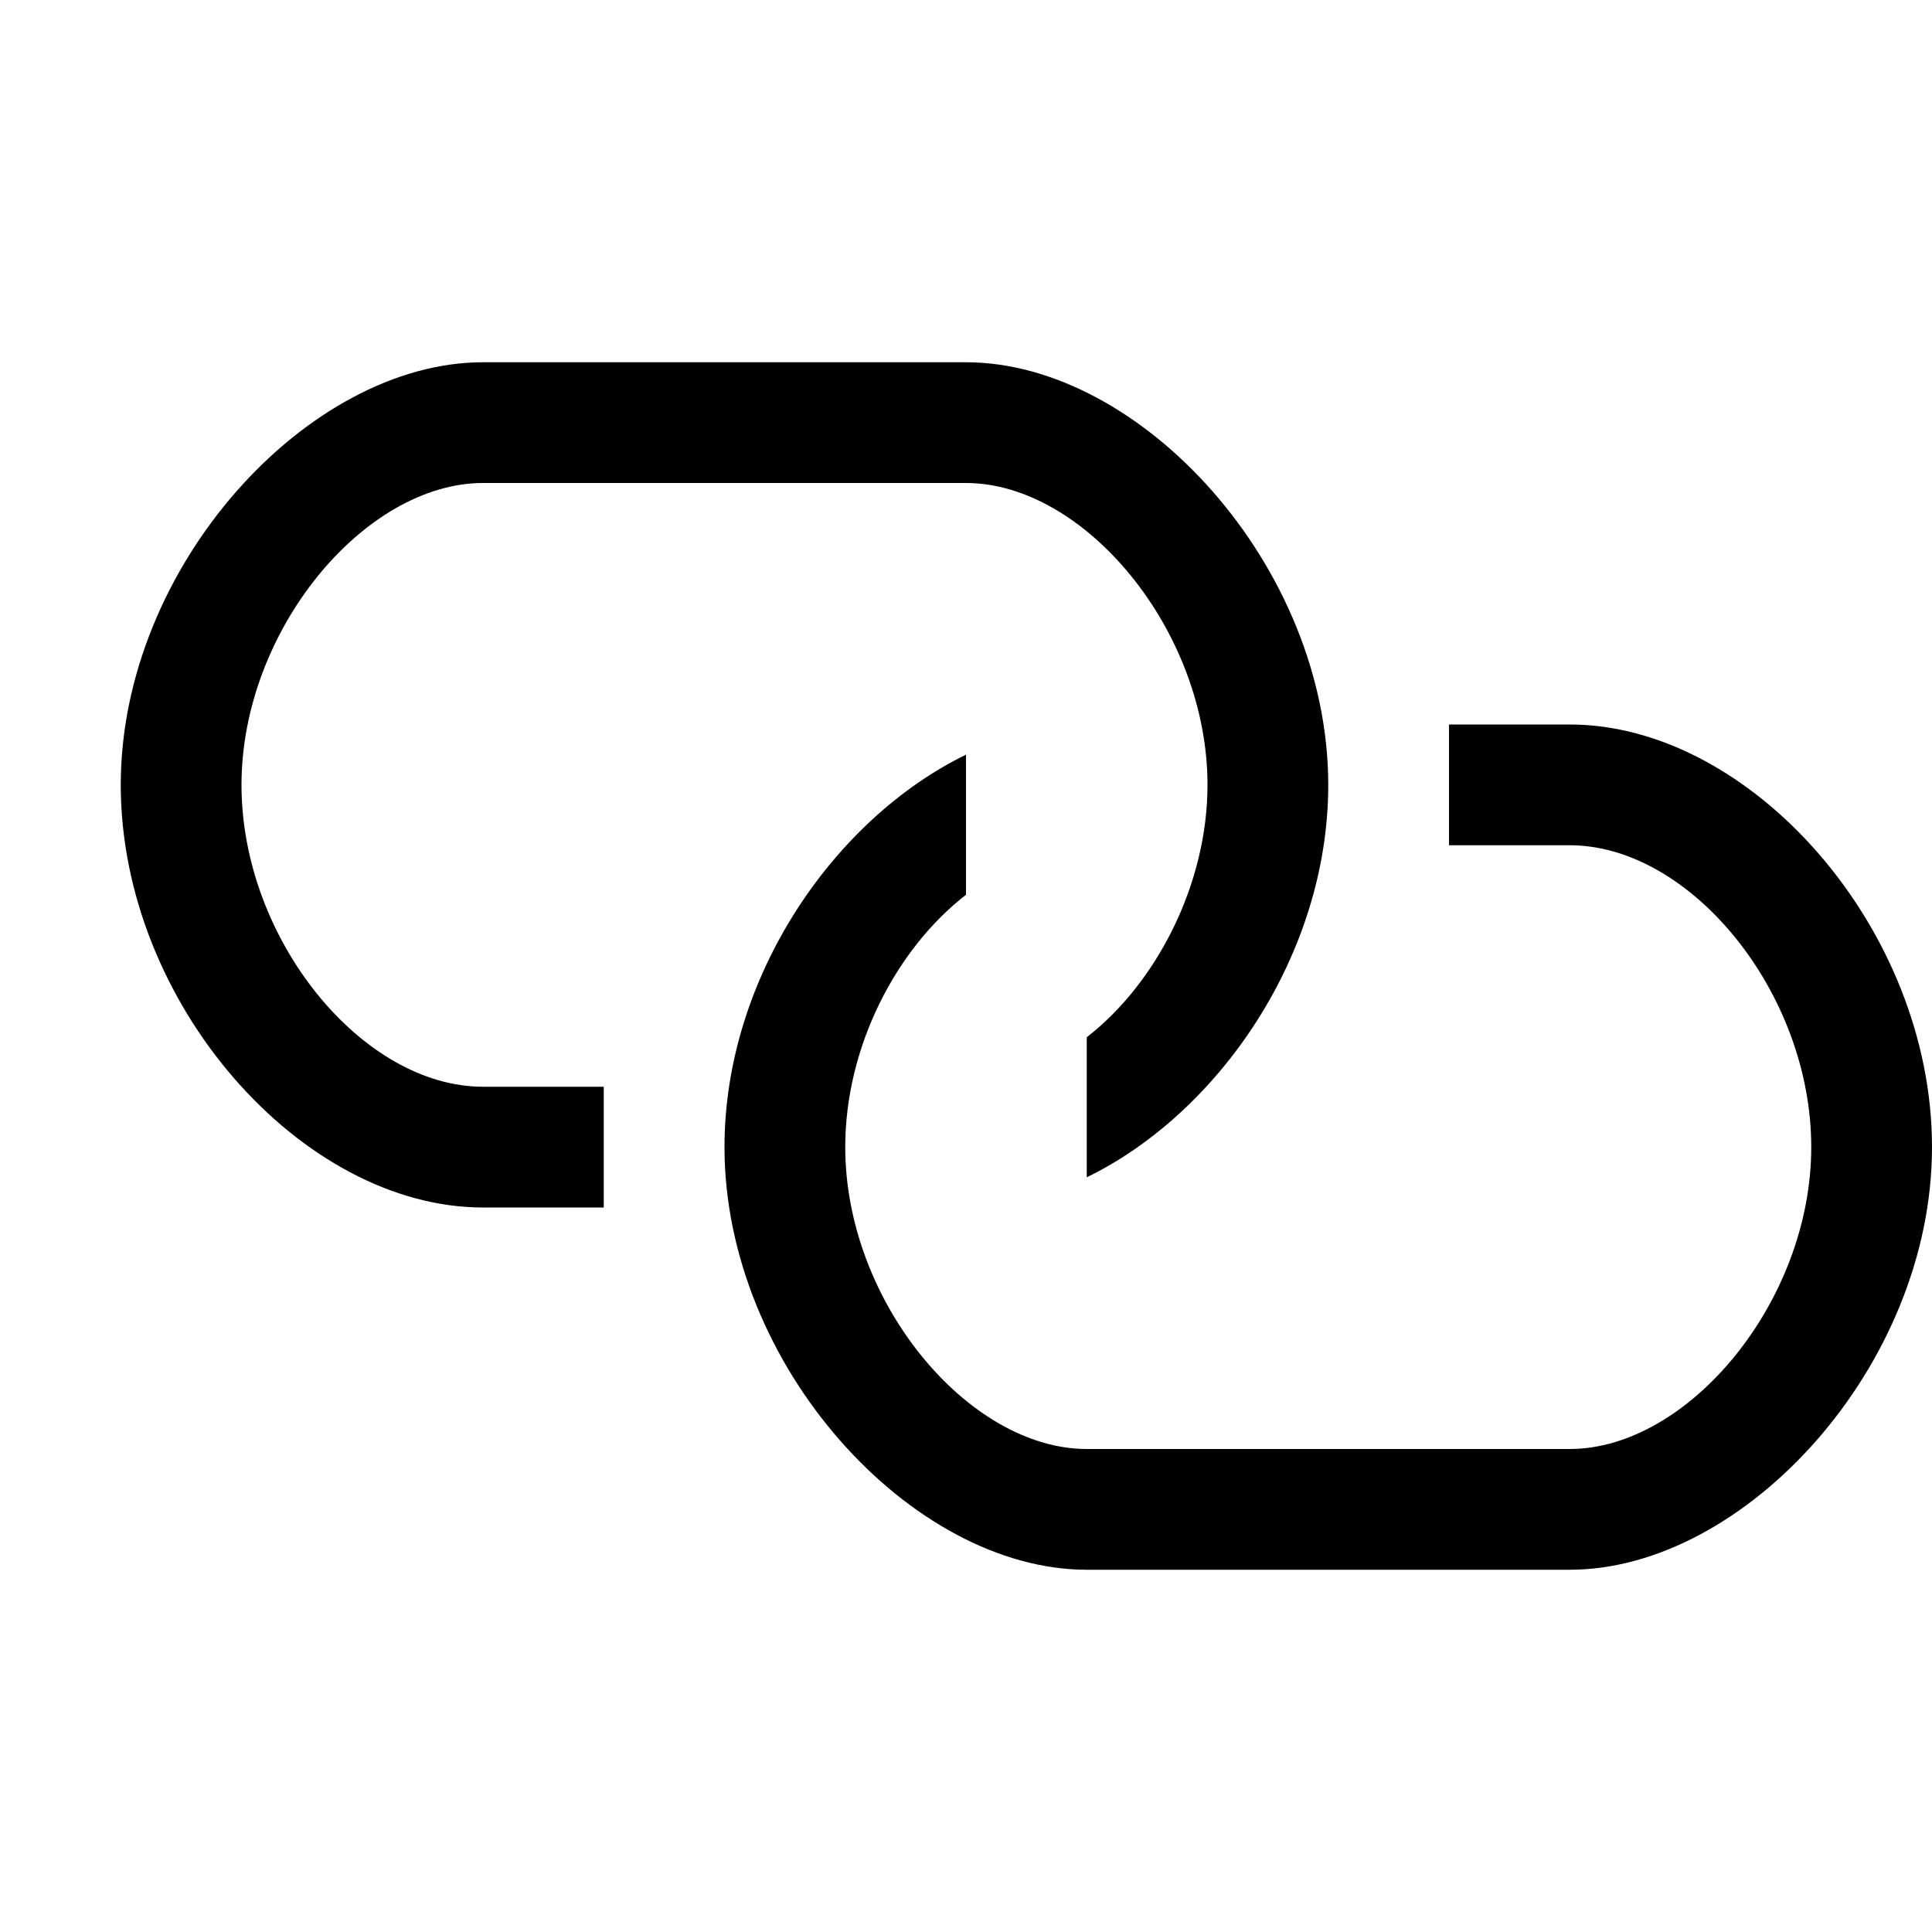
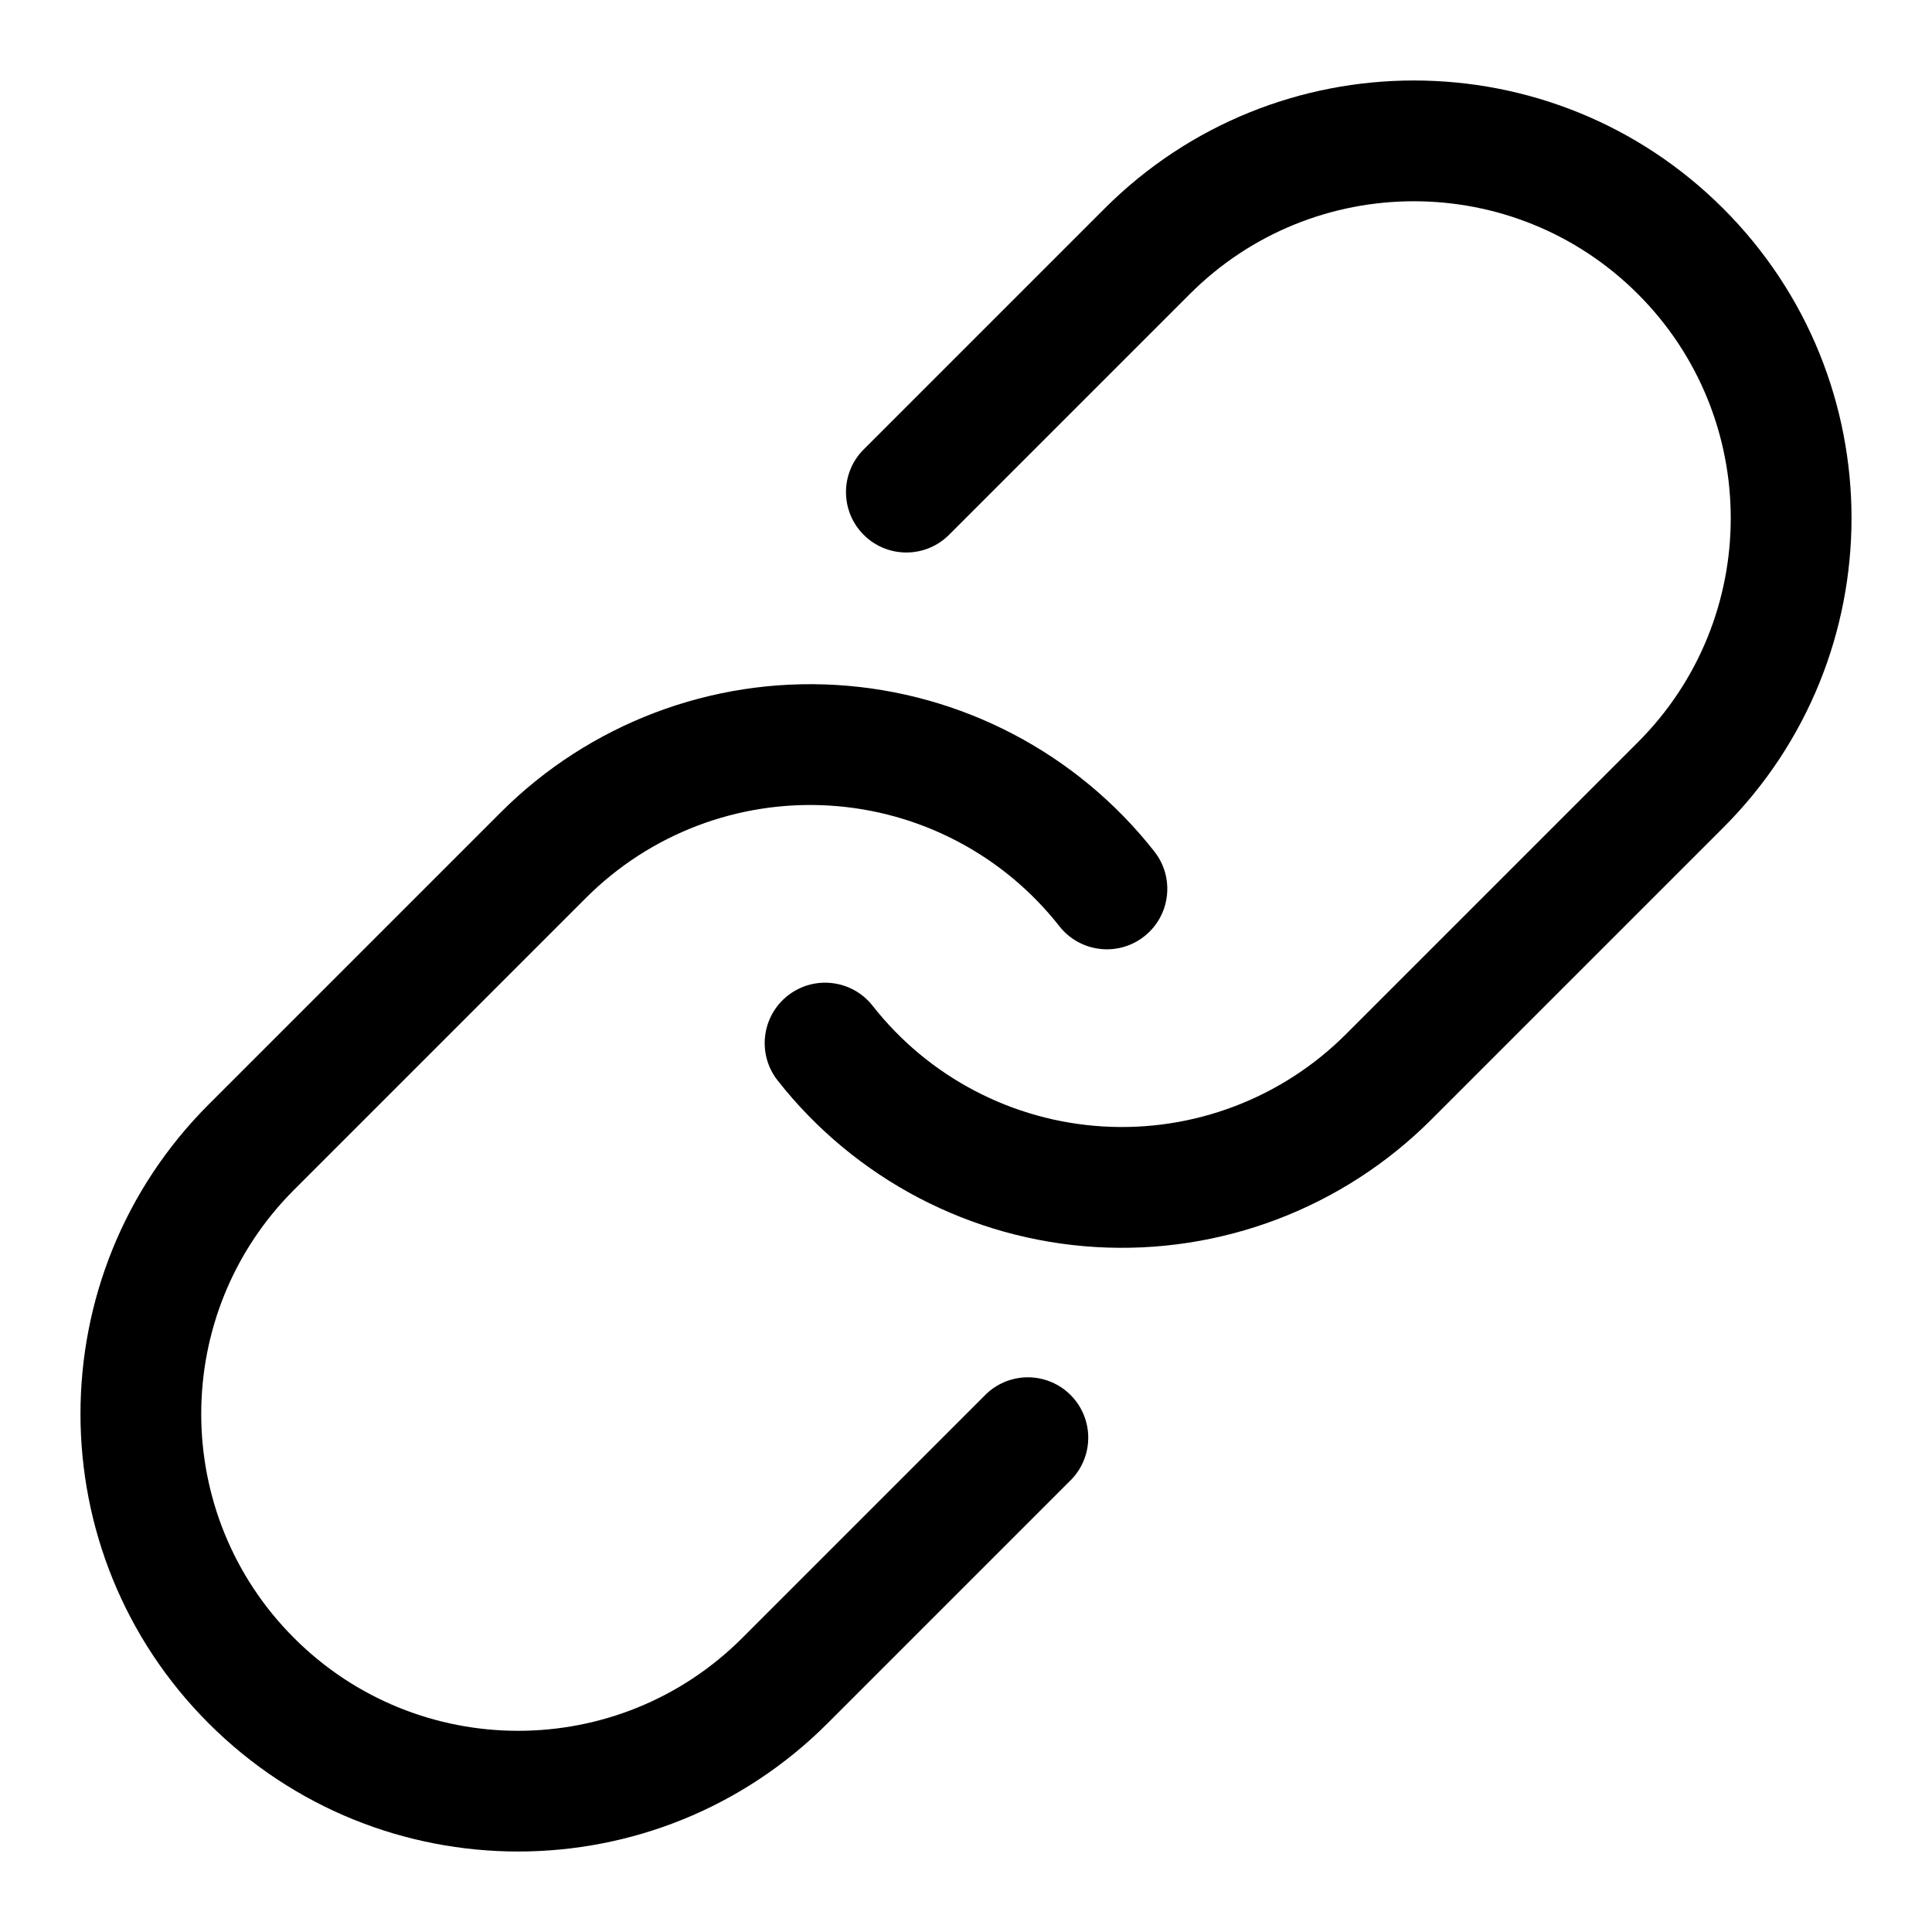
- <svg xmlns="http://www.w3.org/2000/svg" width="16px" height="16px" viewBox="0 0 16 16" version="1.1">
-   <defs />
-   <g id="Octicons" stroke="none" stroke-width="1" fill="none" fill-rule="evenodd">
-     <g id="link" fill="#000000">
-       <path d="M4,9 L5,9 L5,10 L4,10 C2.5,10 1,8.31 1,6.5 C1,4.69 2.55,3 4,3 L8,3 C9.45,3 11,4.69 11,6.5 C11,7.91 10.09,9.22 9,9.75 L9,8.59 C9.58,8.14 10,7.32 10,6.5 C10,5.22 8.98,4 8,4 L4,4 C3.02,4 2,5.22 2,6.5 C2,7.78 3,9 4,9 L4,9 Z M13,6 L12,6 L12,7 L13,7 C14,7 15,8.22 15,9.5 C15,10.78 13.98,12 13,12 L9,12 C8.02,12 7,10.78 7,9.5 C7,8.67 7.42,7.86 8,7.41 L8,6.25 C6.91,6.78 6,8.09 6,9.5 C6,11.31 7.55,13 9,13 L13,13 C14.45,13 16,11.31 16,9.5 C16,7.69 14.5,6 13,6 L13,6 Z" id="Shape" />
-     </g>
-   </g>
+ <svg xmlns="http://www.w3.org/2000/svg" viewBox="0 0 24 24" width="24" height="24">
+   <path d="M14.78 3.653a3.936 3.936 0 115.567 5.567l-3.627 3.627a3.936 3.936 0 01-5.88-.353.75.75 0 00-1.18.928 5.436 5.436 0 008.12.486l3.628-3.628a5.436 5.436 0 10-7.688-7.688l-3 3a.75.75 0 001.06 1.061l3-3z" />
+   <path d="M7.28 11.153a3.936 3.936 0 015.88.353.75.75 0 001.18-.928 5.436 5.436 0 00-8.12-.486L2.592 13.72a5.436 5.436 0 107.688 7.688l3-3a.75.75 0 10-1.06-1.06l-3 3a3.936 3.936 0 01-5.567-5.568l3.627-3.627z" />
</svg>
